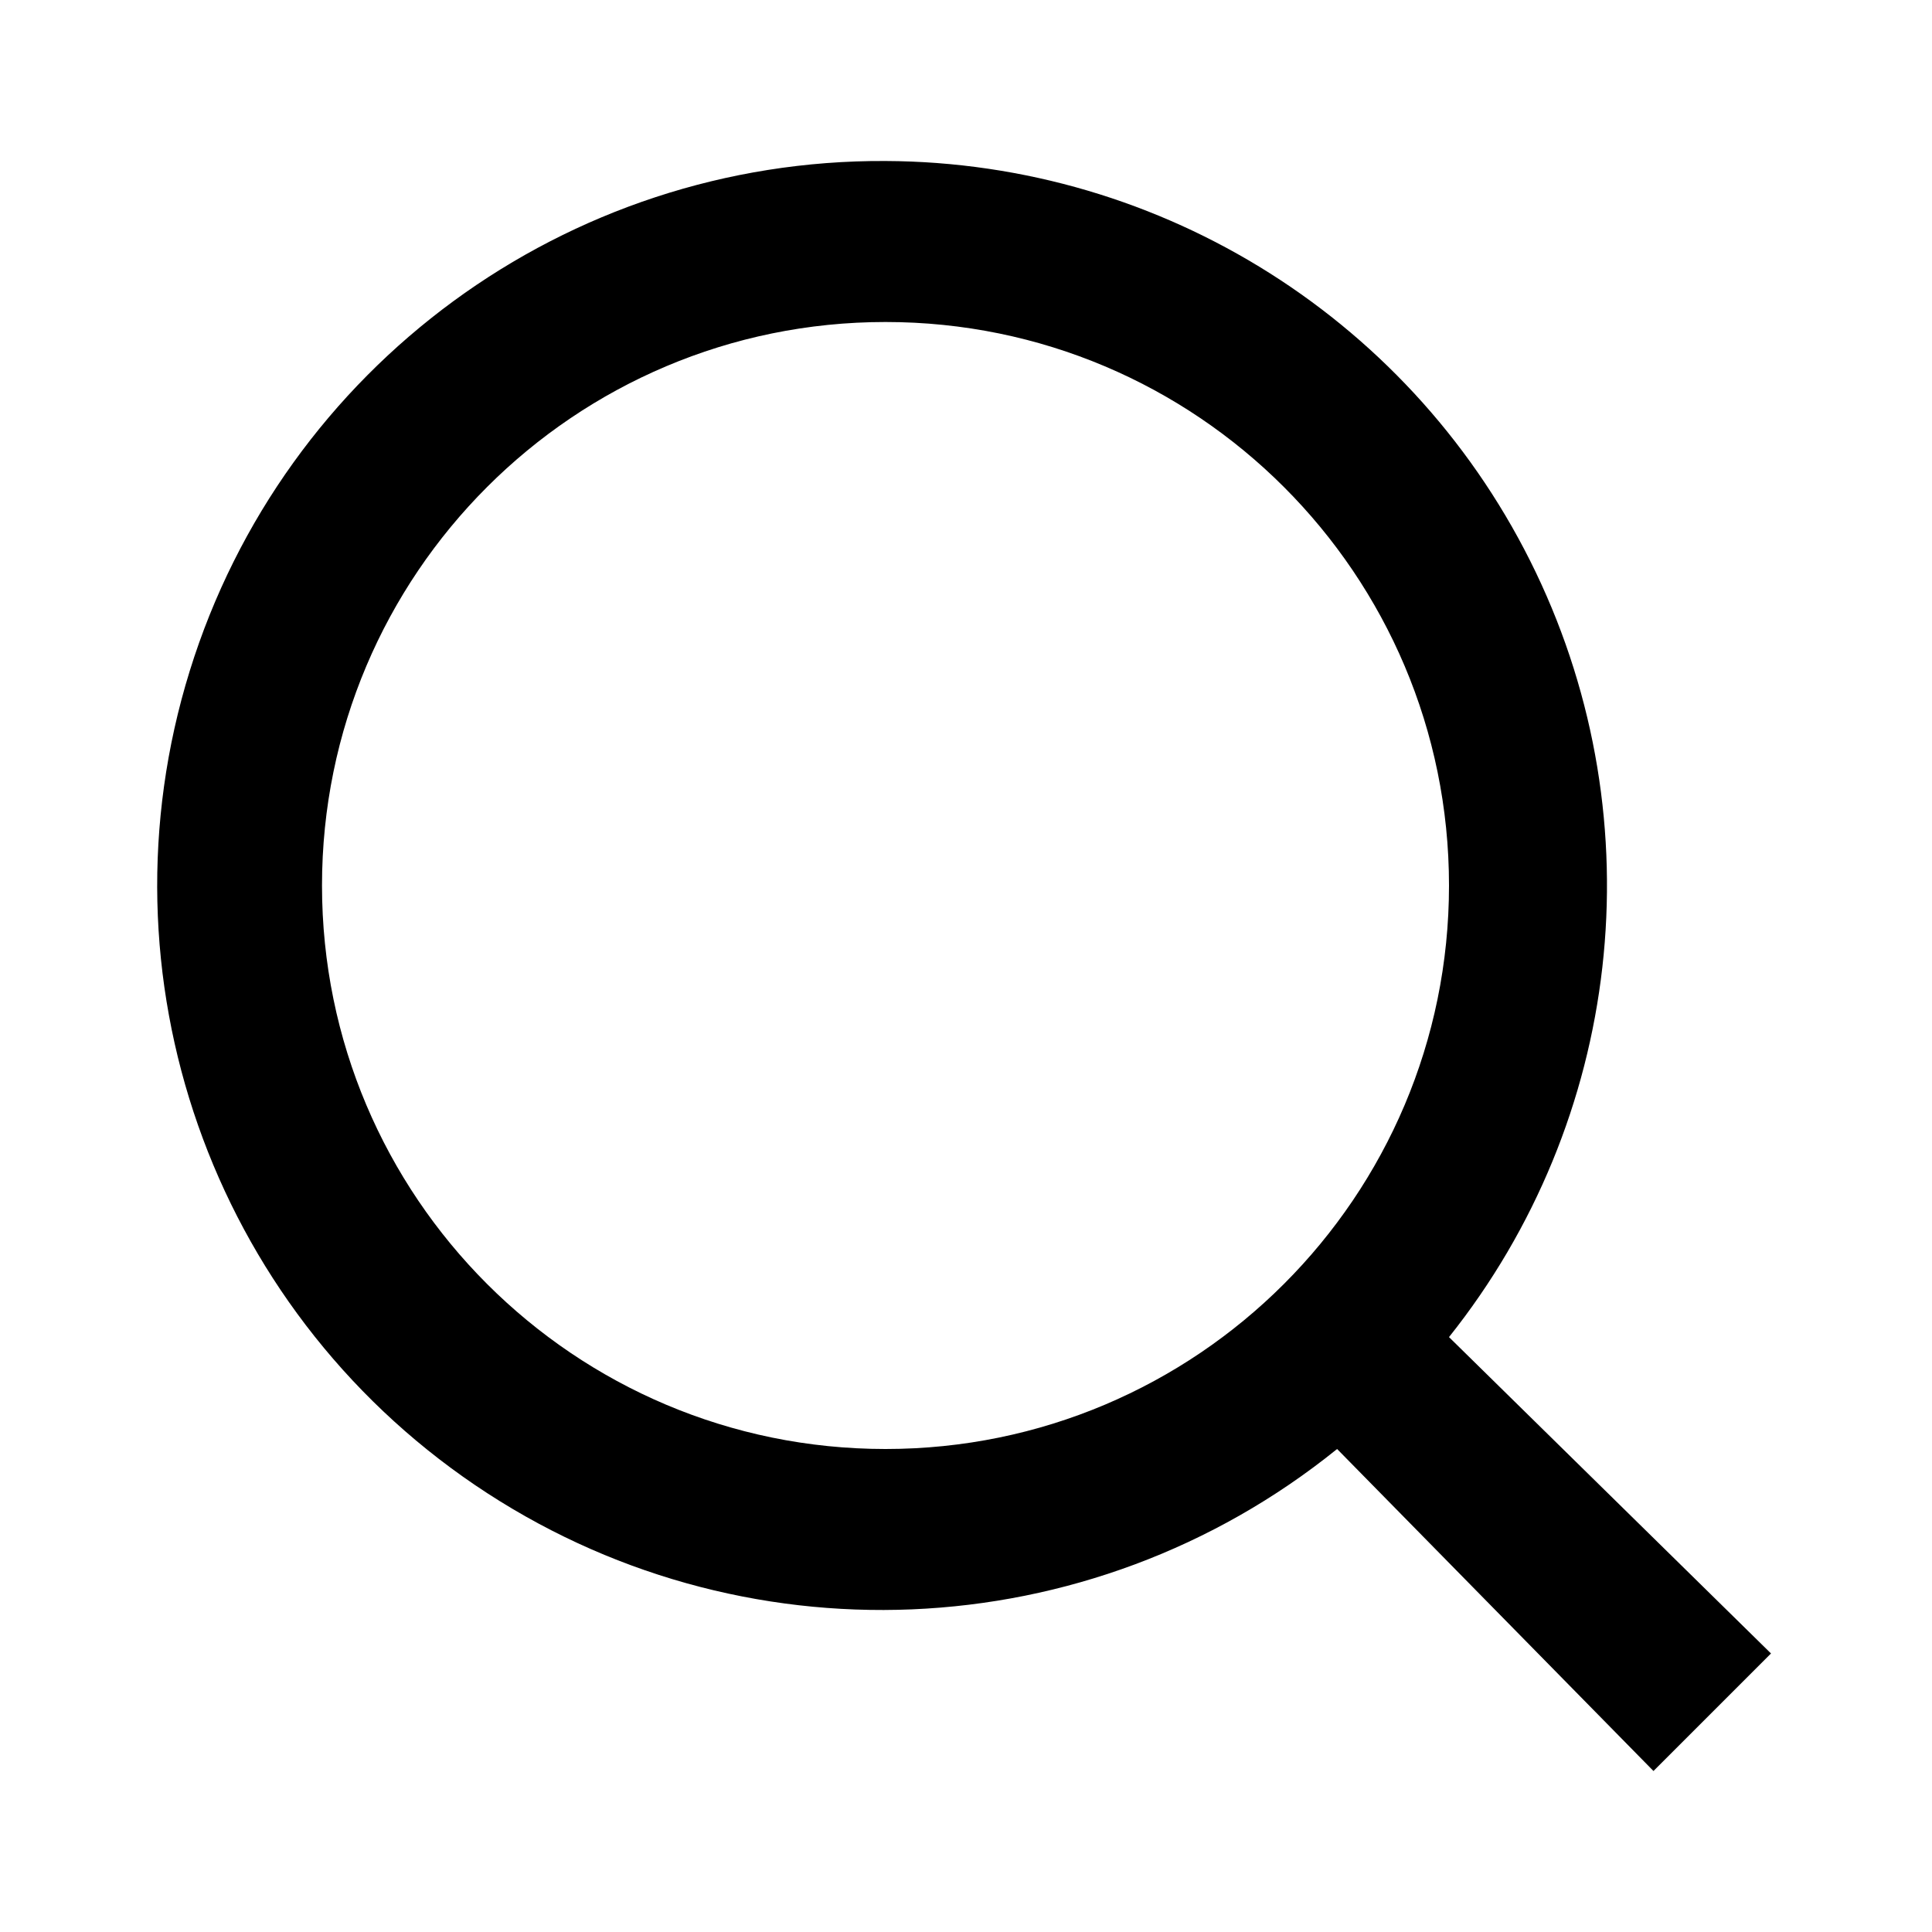
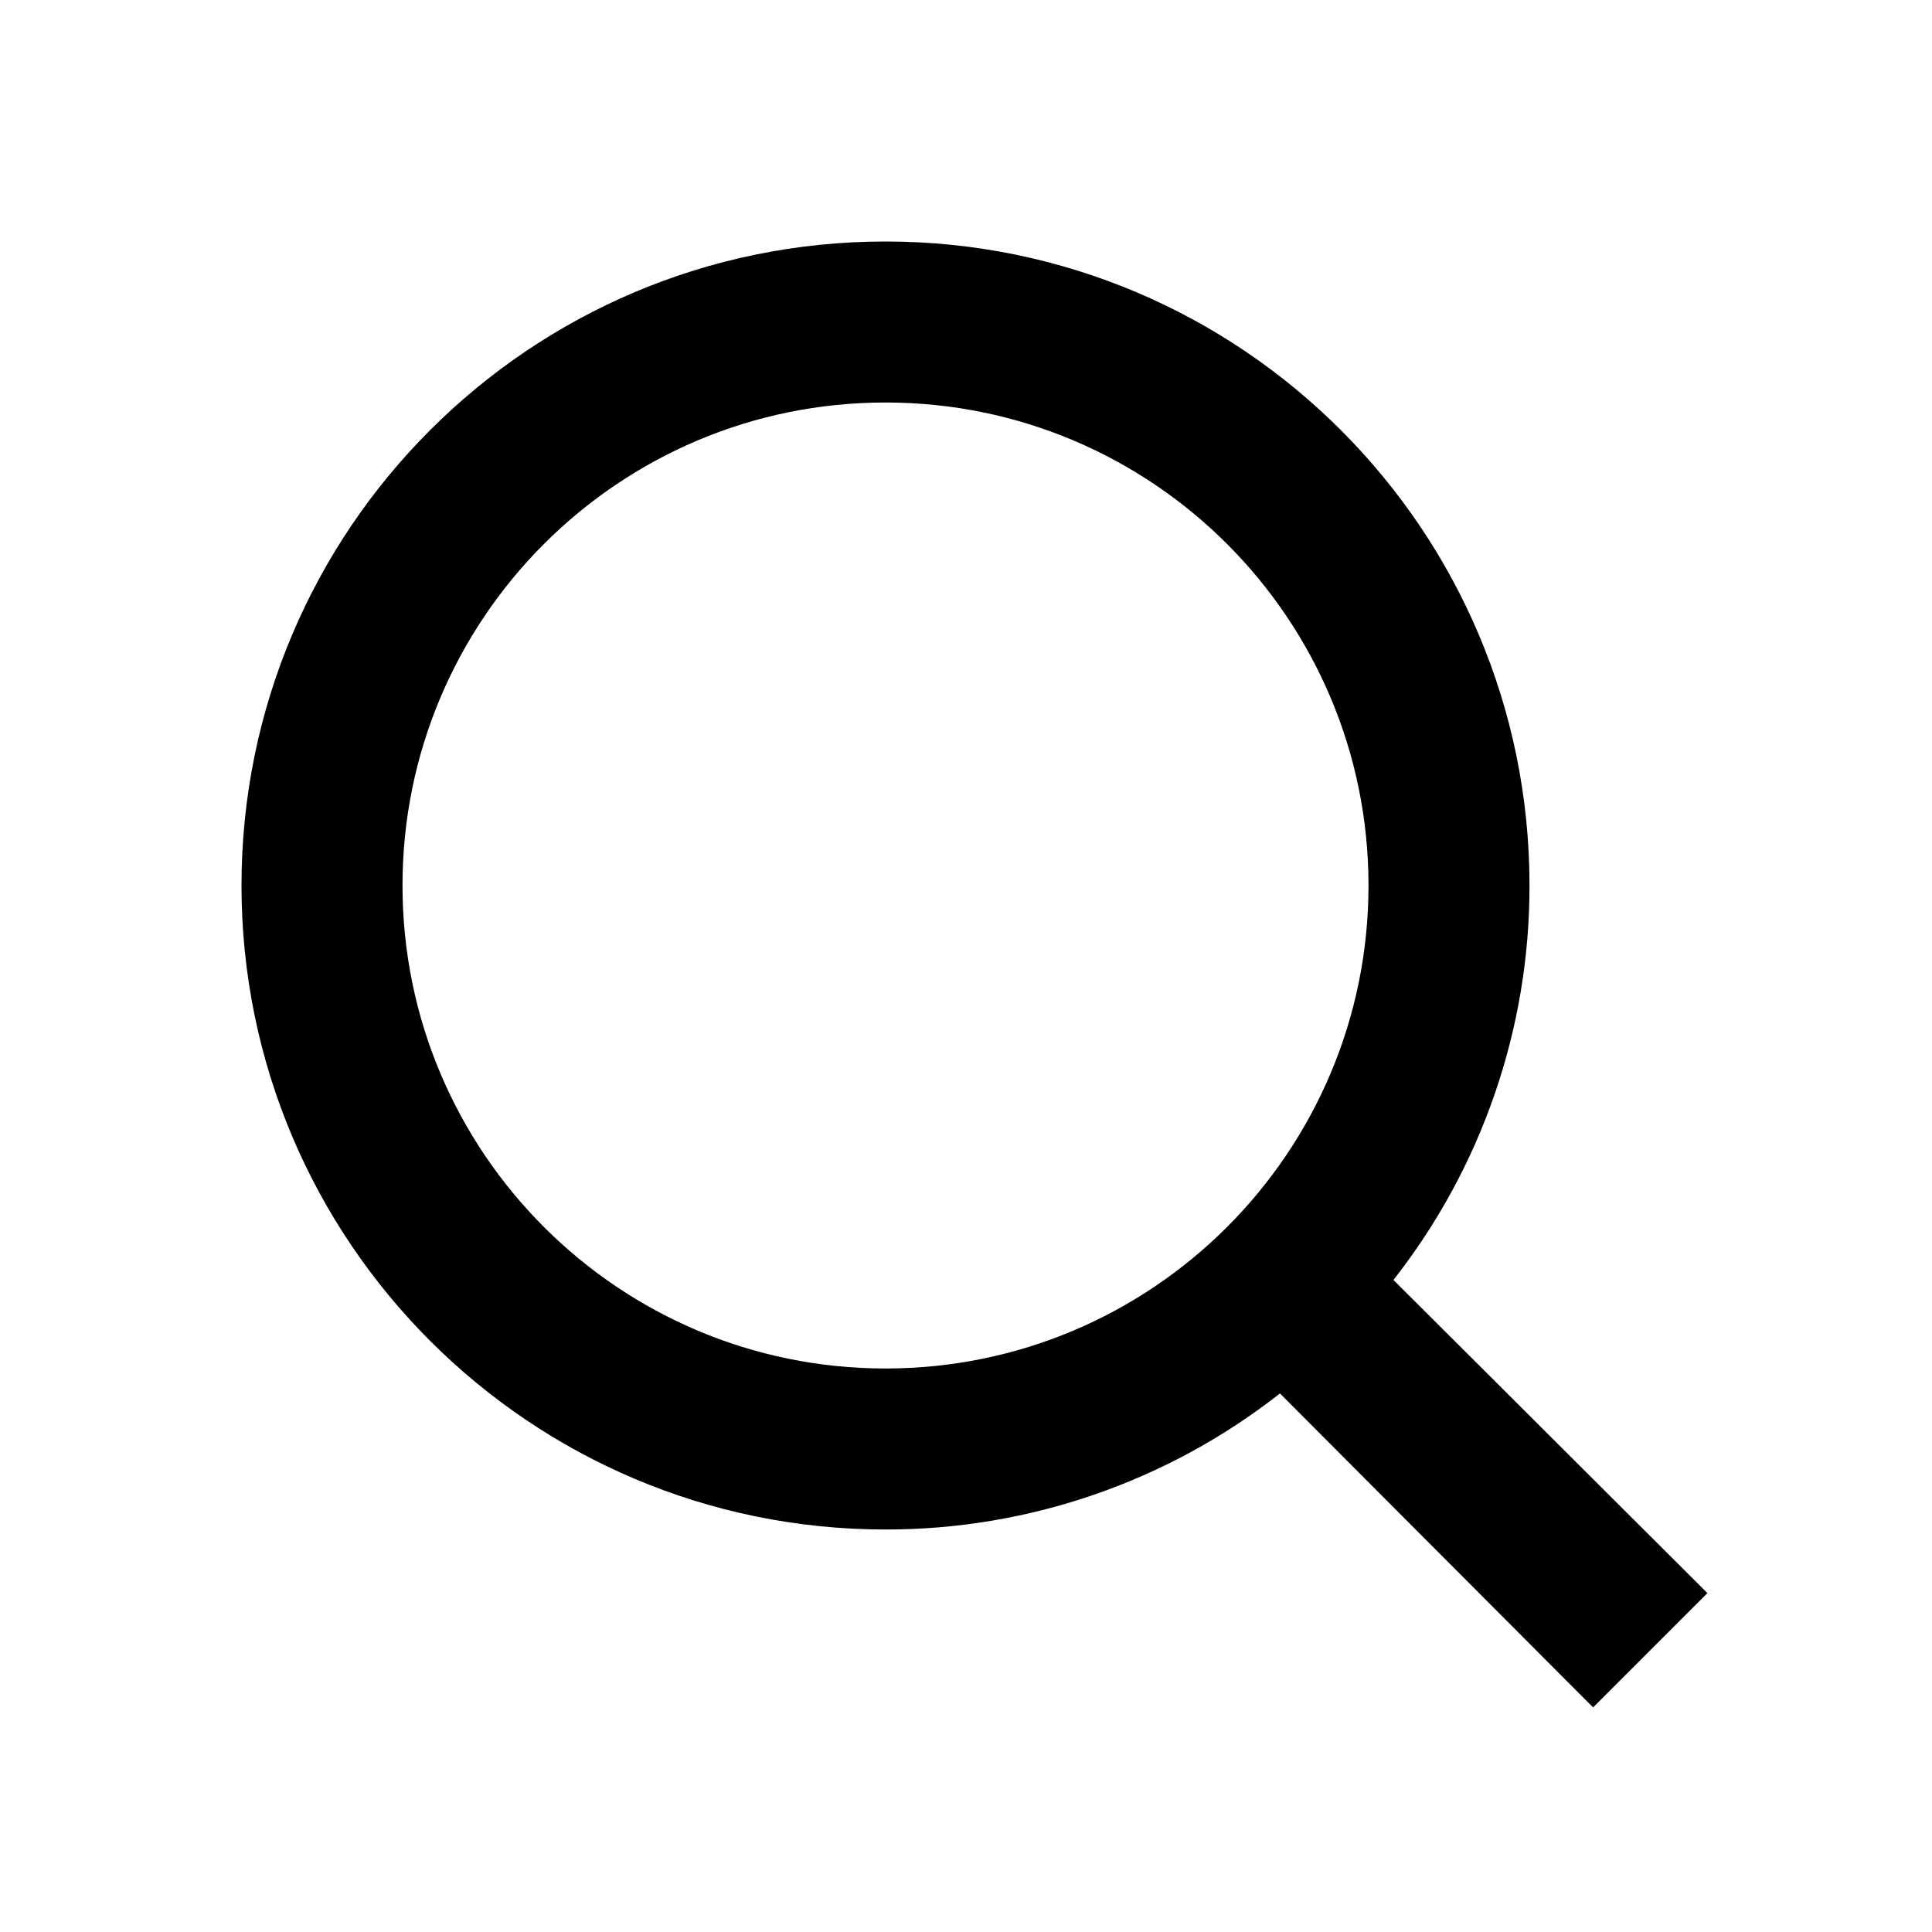
<svg xmlns="http://www.w3.org/2000/svg" width="24" height="24" viewBox="0 0 24 24">
  <rect width="24" height="24" style="fill:none" />
-   <path d="M11,2a9,9,0,1,0,5.61,16L20.54,22,22,20.54,18,16.61A9,9,0,0,0,11,2Zm0,16a7,7,0,1,1,7-7,7,7,0,0,1-7,7Z" />
+   <path d="M21.21,19.79l-3.9-3.89A7.92,7.92,0,0,0,19,11a8,8,0,1,0-8,8,7.92,7.92,0,0,0,4.9-1.69l3.89,3.9ZM5,11a6,6,0,1,1,6,6A6,6,0,0,1,5,11Z" />
</svg>
